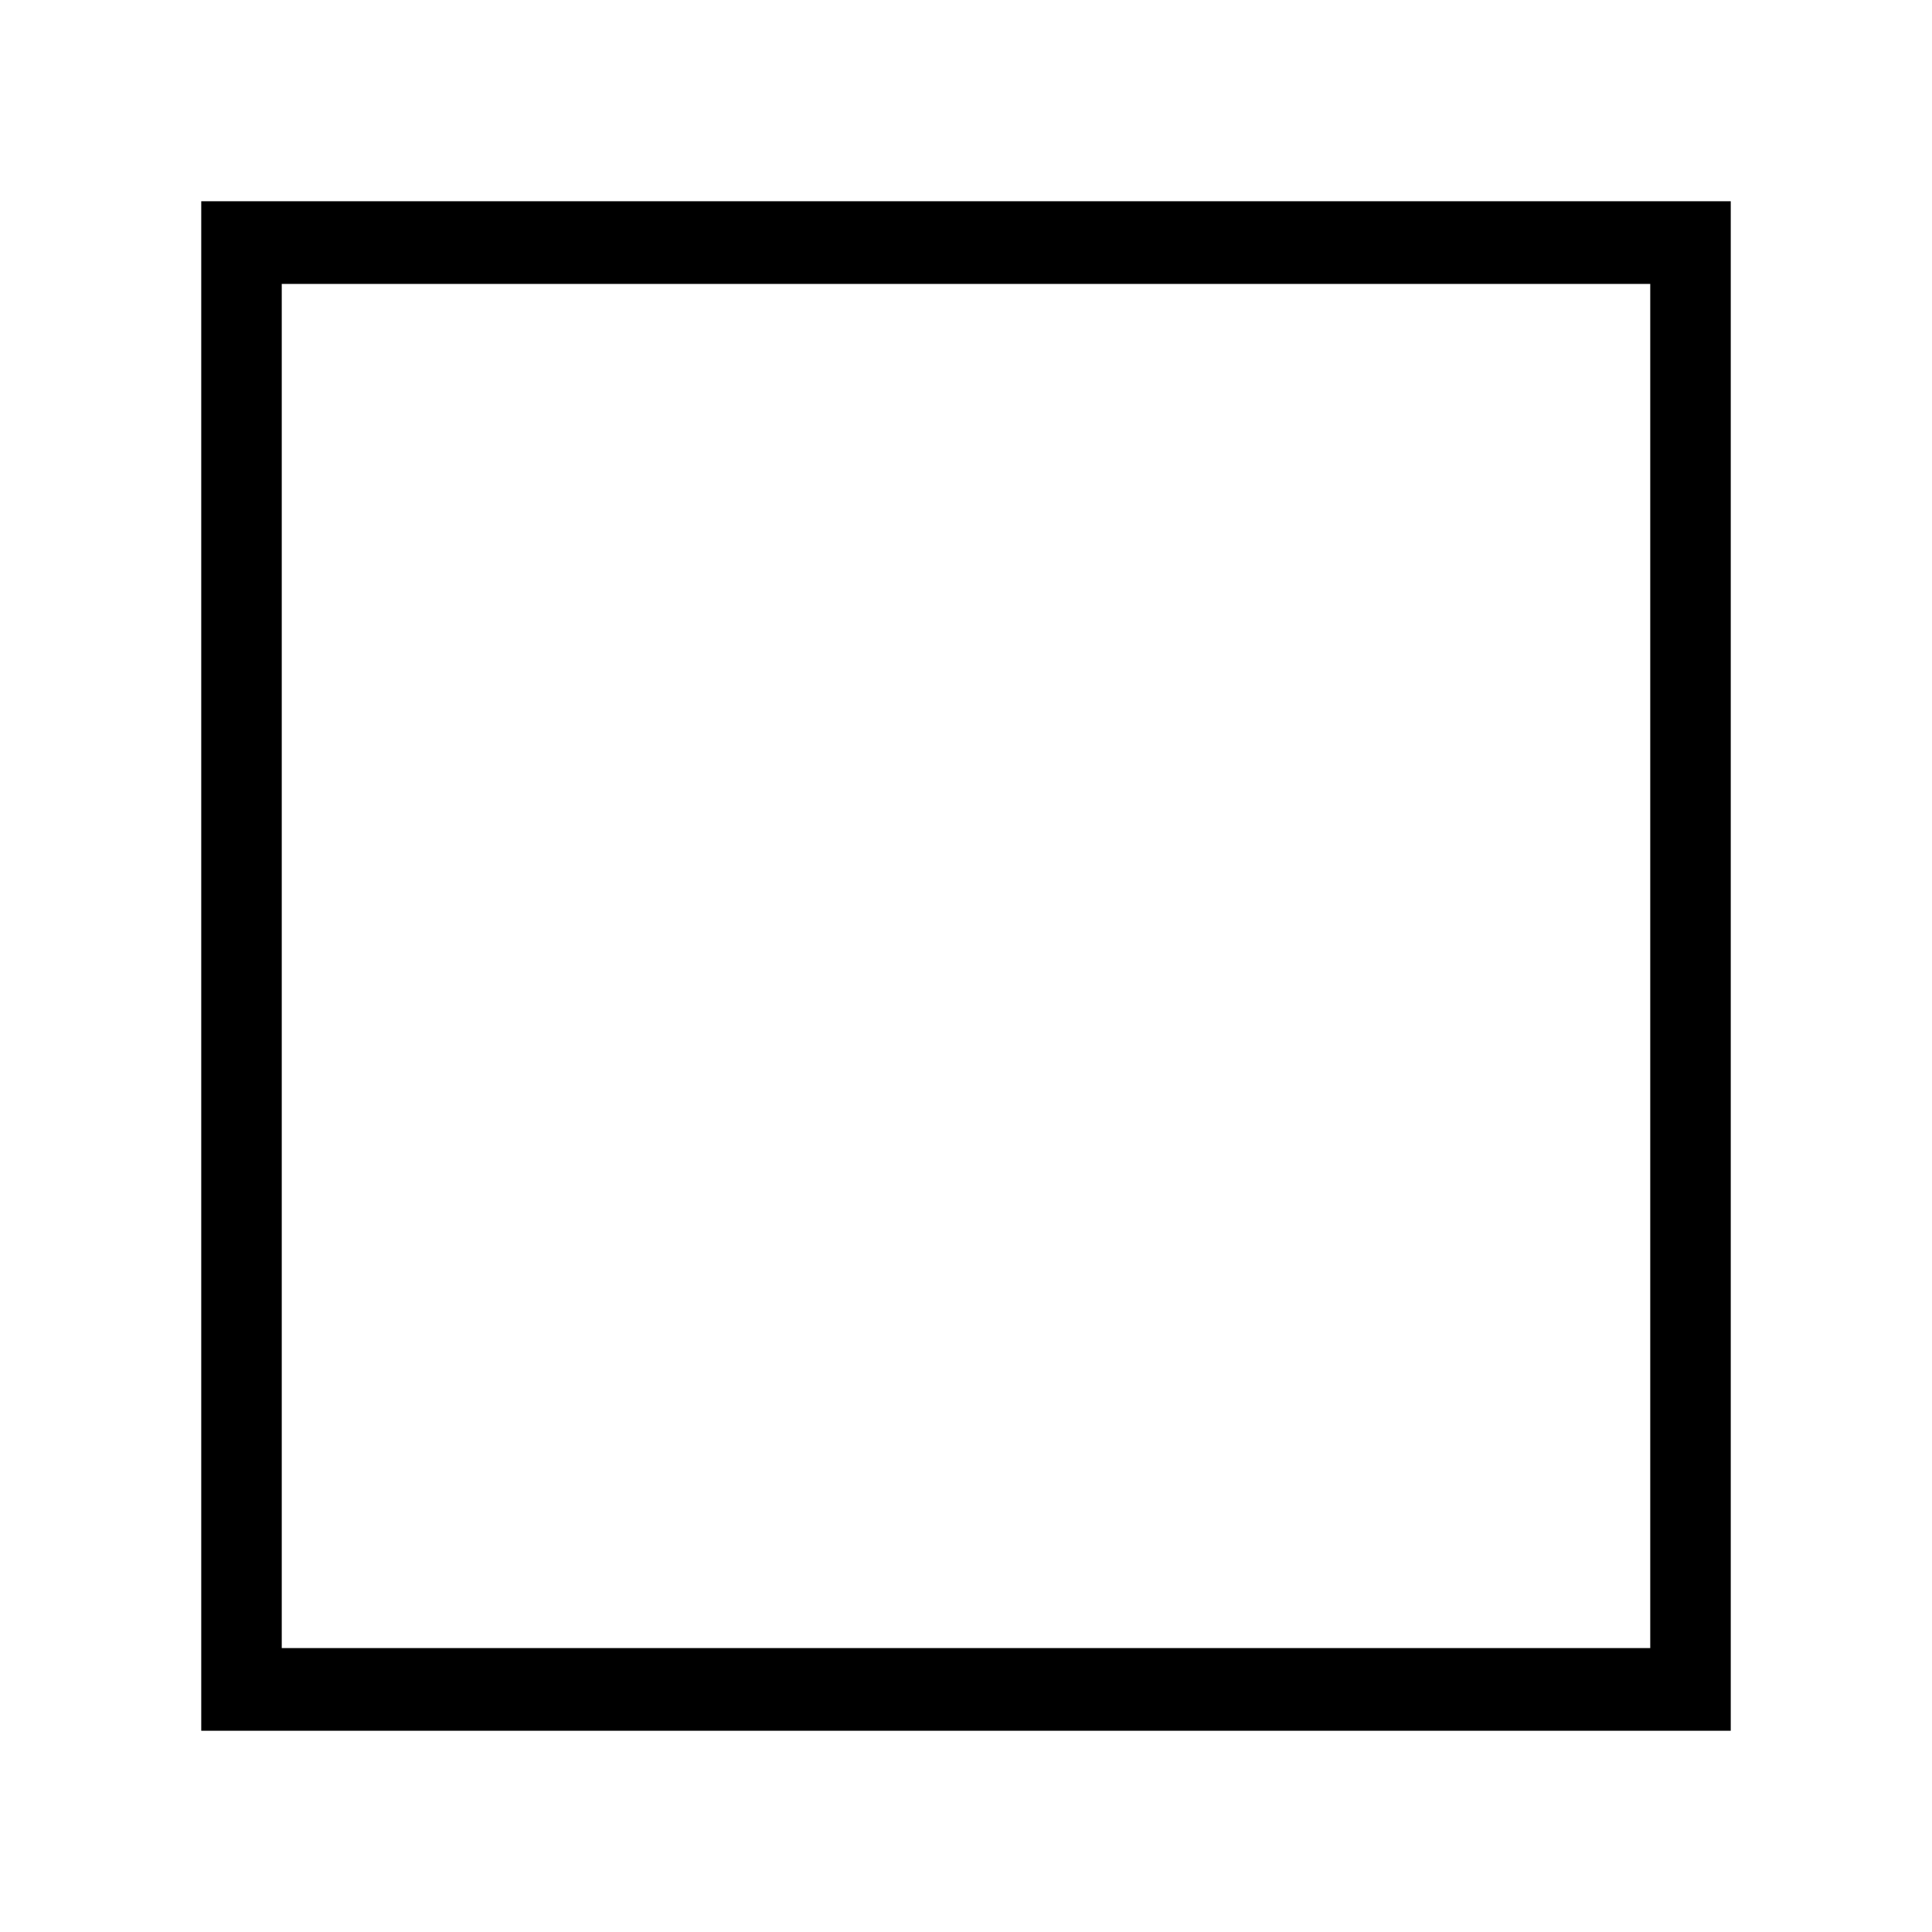
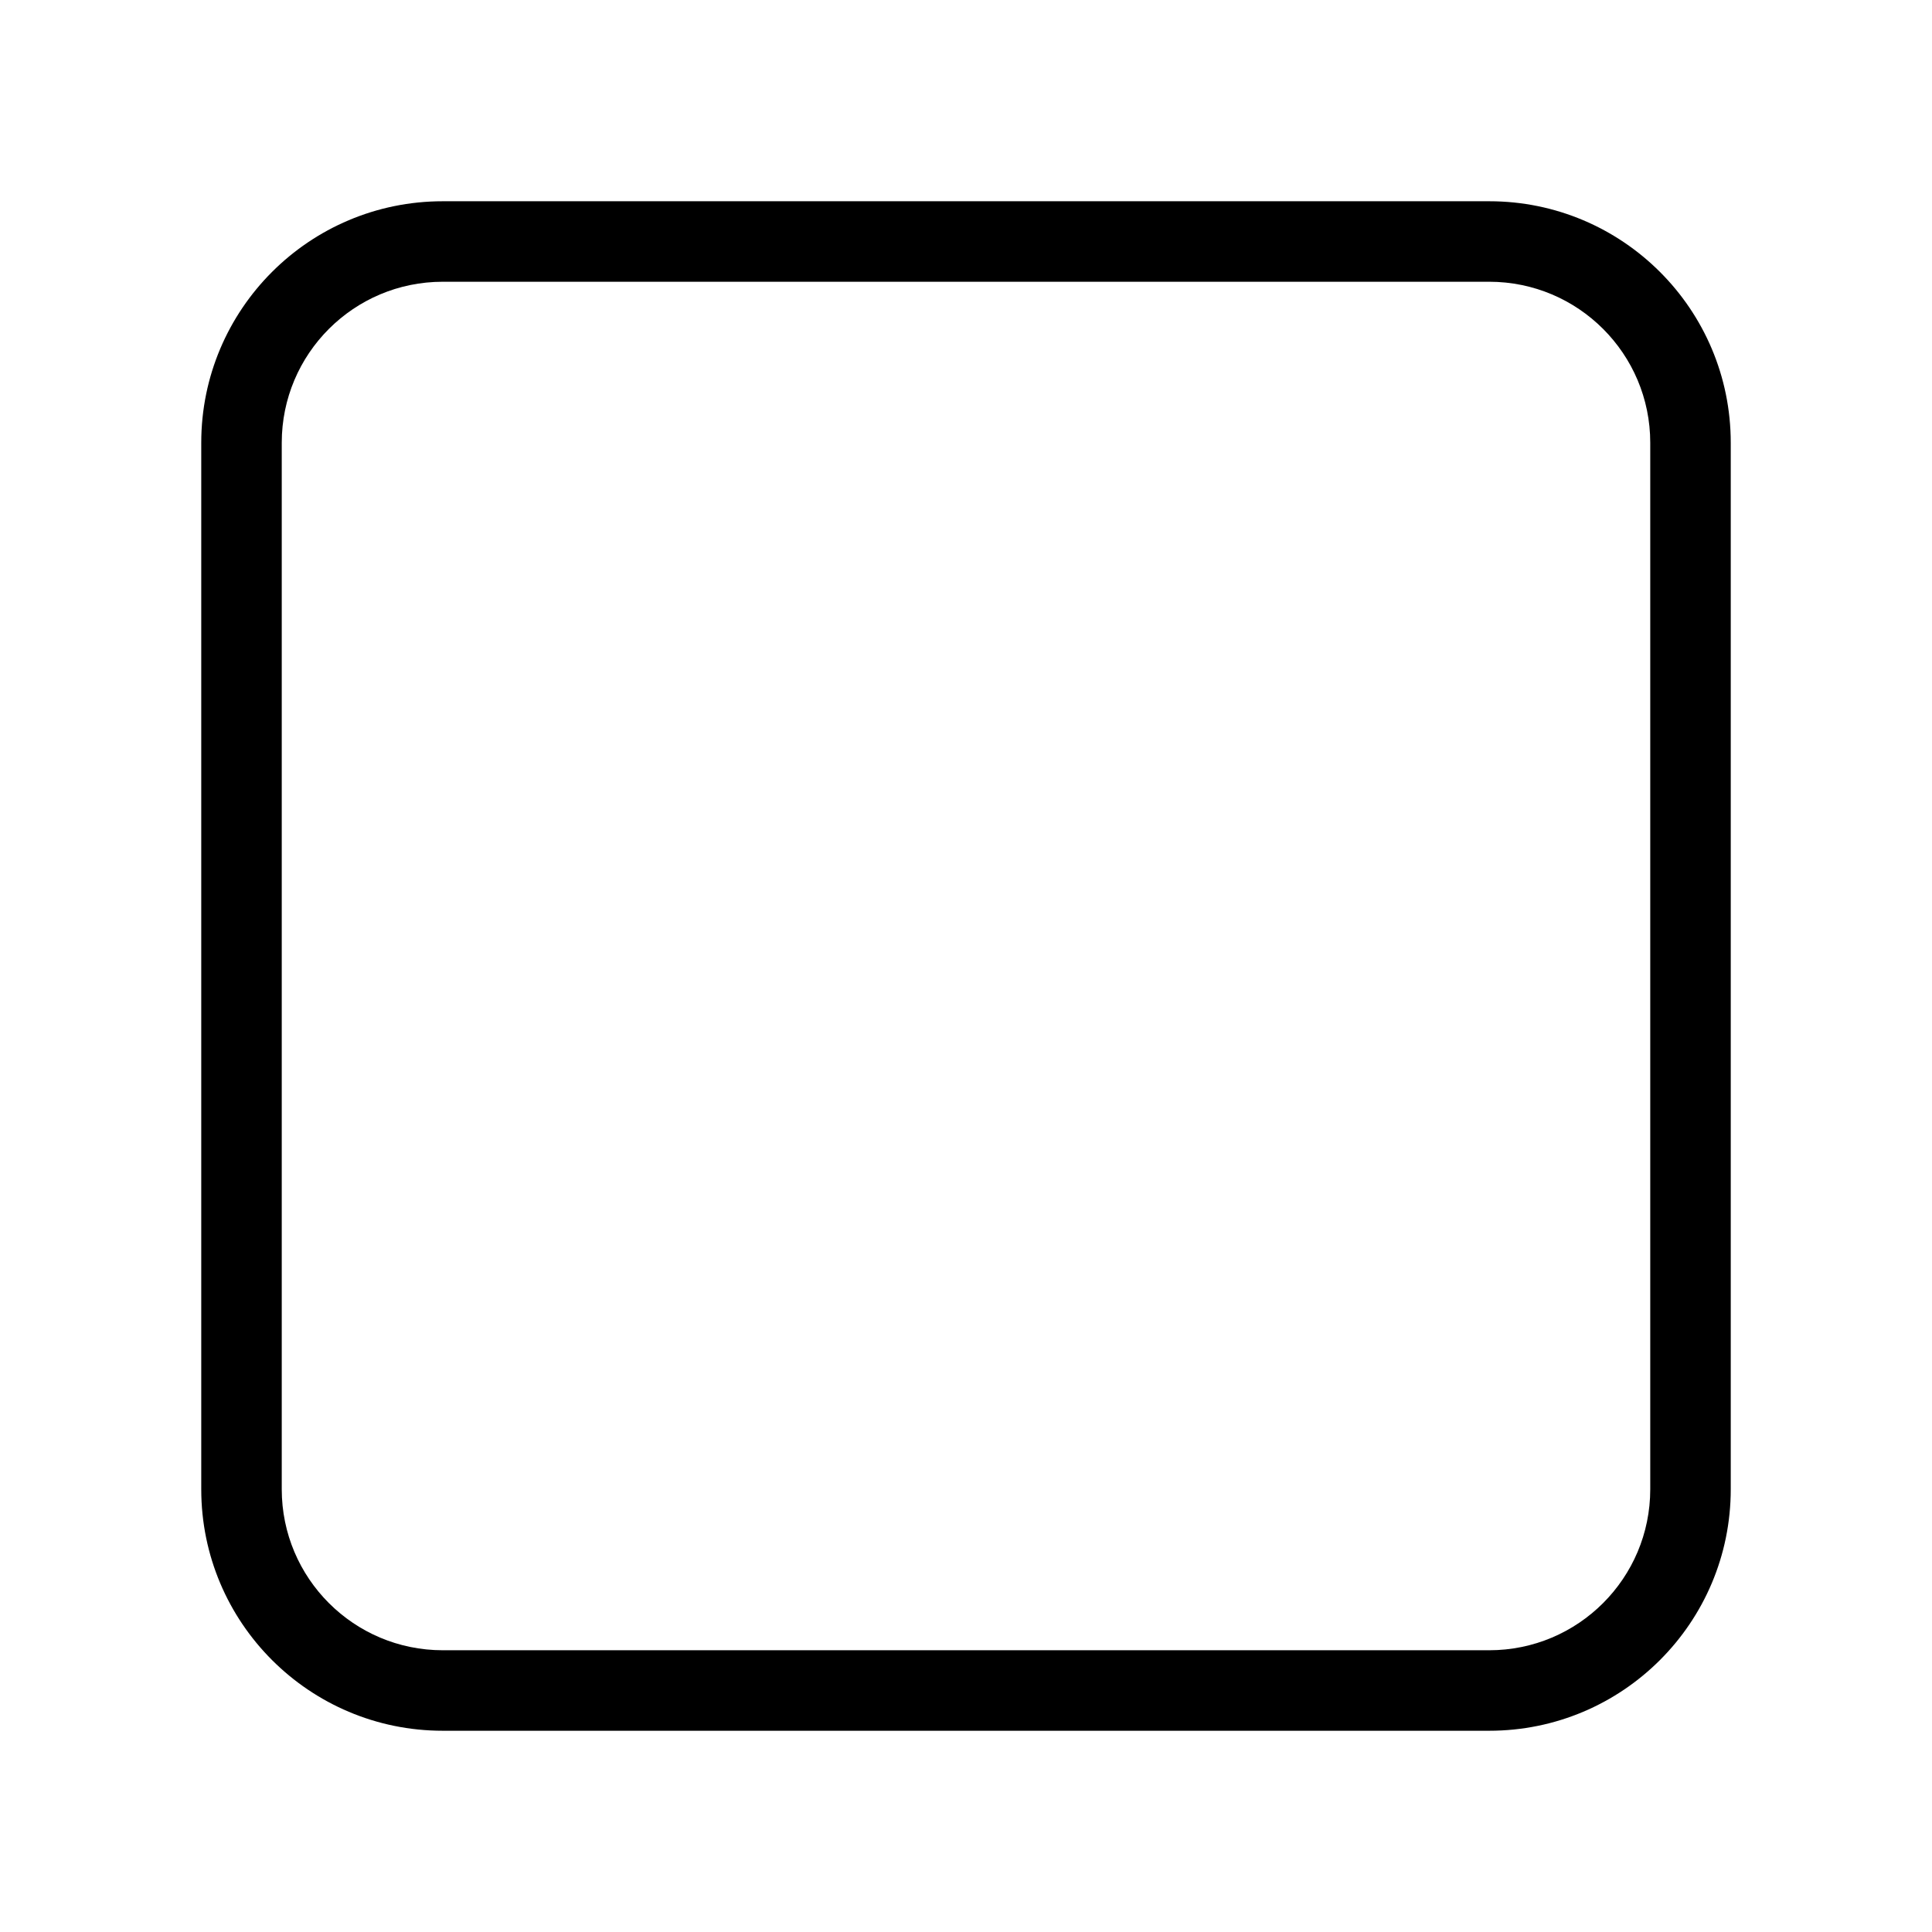
- <svg xmlns="http://www.w3.org/2000/svg" width="48" height="48" version="1.1" id="svg1937">
-   <defs id="defs1941" />
-   <path d="M 5,5 V 43 H 43 V 5 Z m 2,2.054 H 41 V 40.946 H 7 Z" style="stroke-width:2" id="path3606" />
+ <svg xmlns="http://www.w3.org/2000/svg" width="48" height="48" version="1.1">
+   <path fill-rule="evenodd" d="M11 5H37A6 6 0 0 1 43 11V37A6 6 0 0 1 37 43H11A6 6 0 0 1 5 37V11A6 6 0 0 1 11 5Z M11 7H37A4 4 0 0 1 41 11V37A4 4 0 0 1 37 41H11A4 4 0 0 1 7 37V11A4 4 0 0 1 11 7Z" />
</svg>
